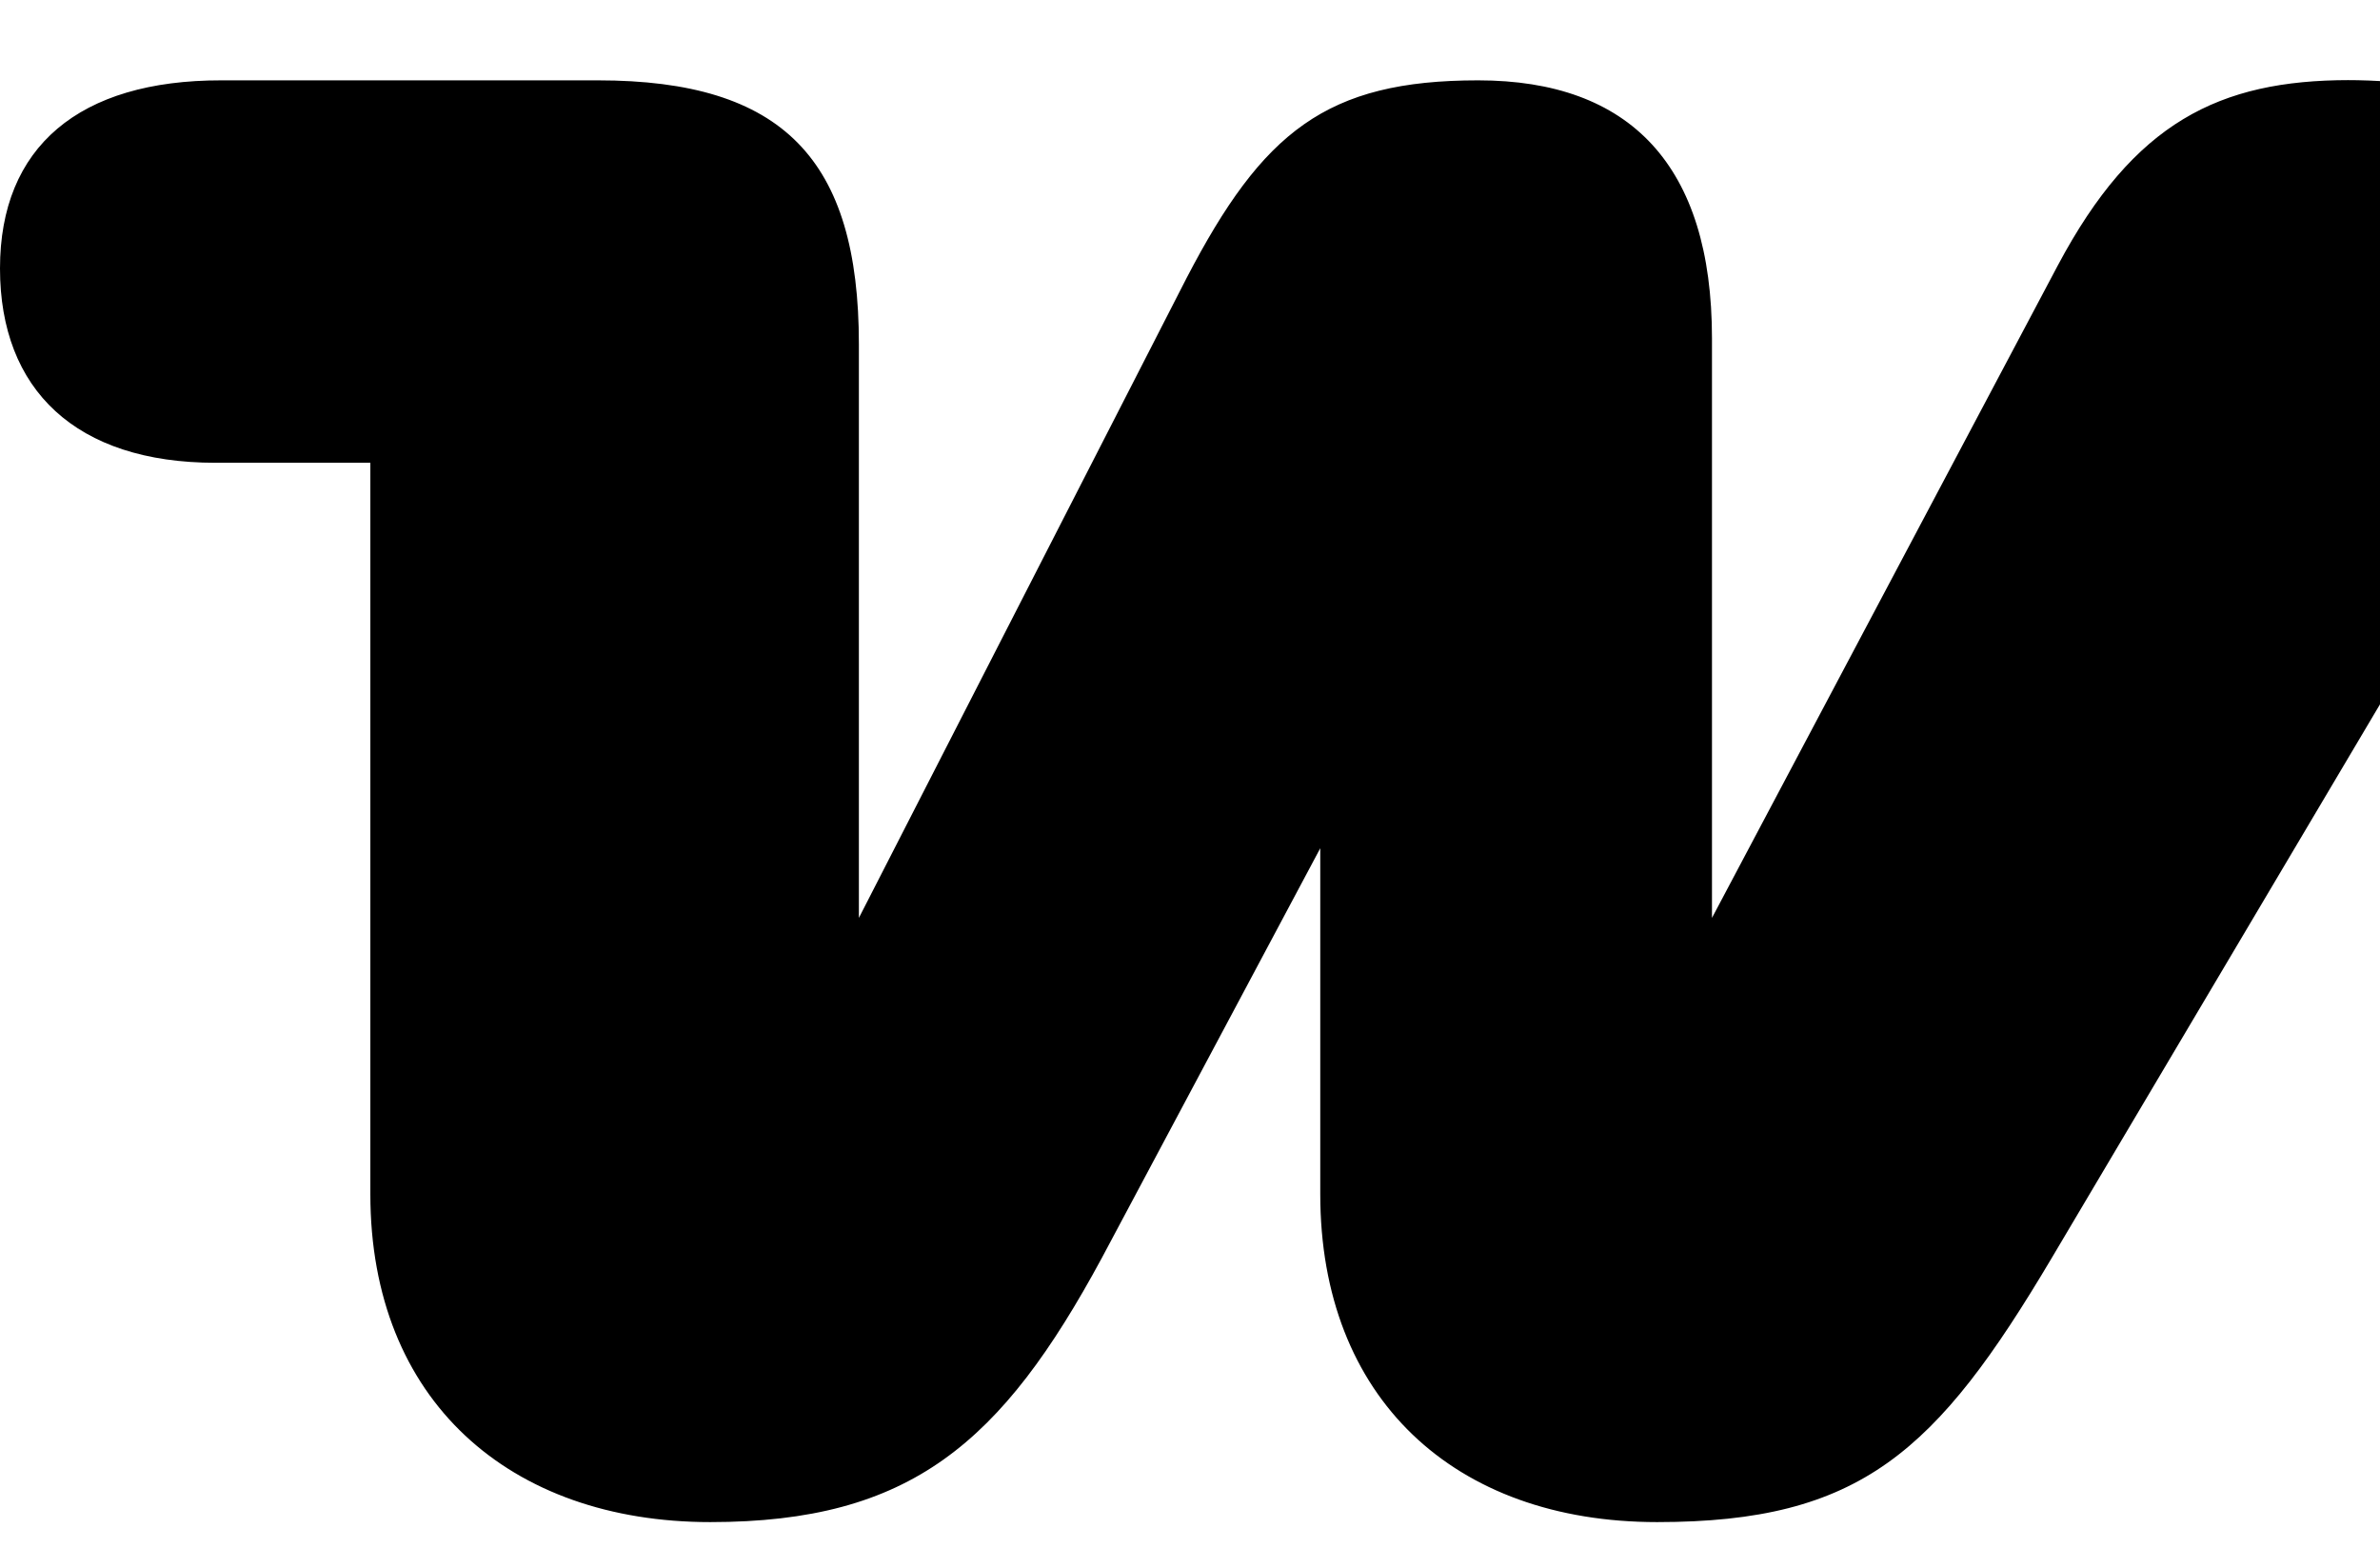
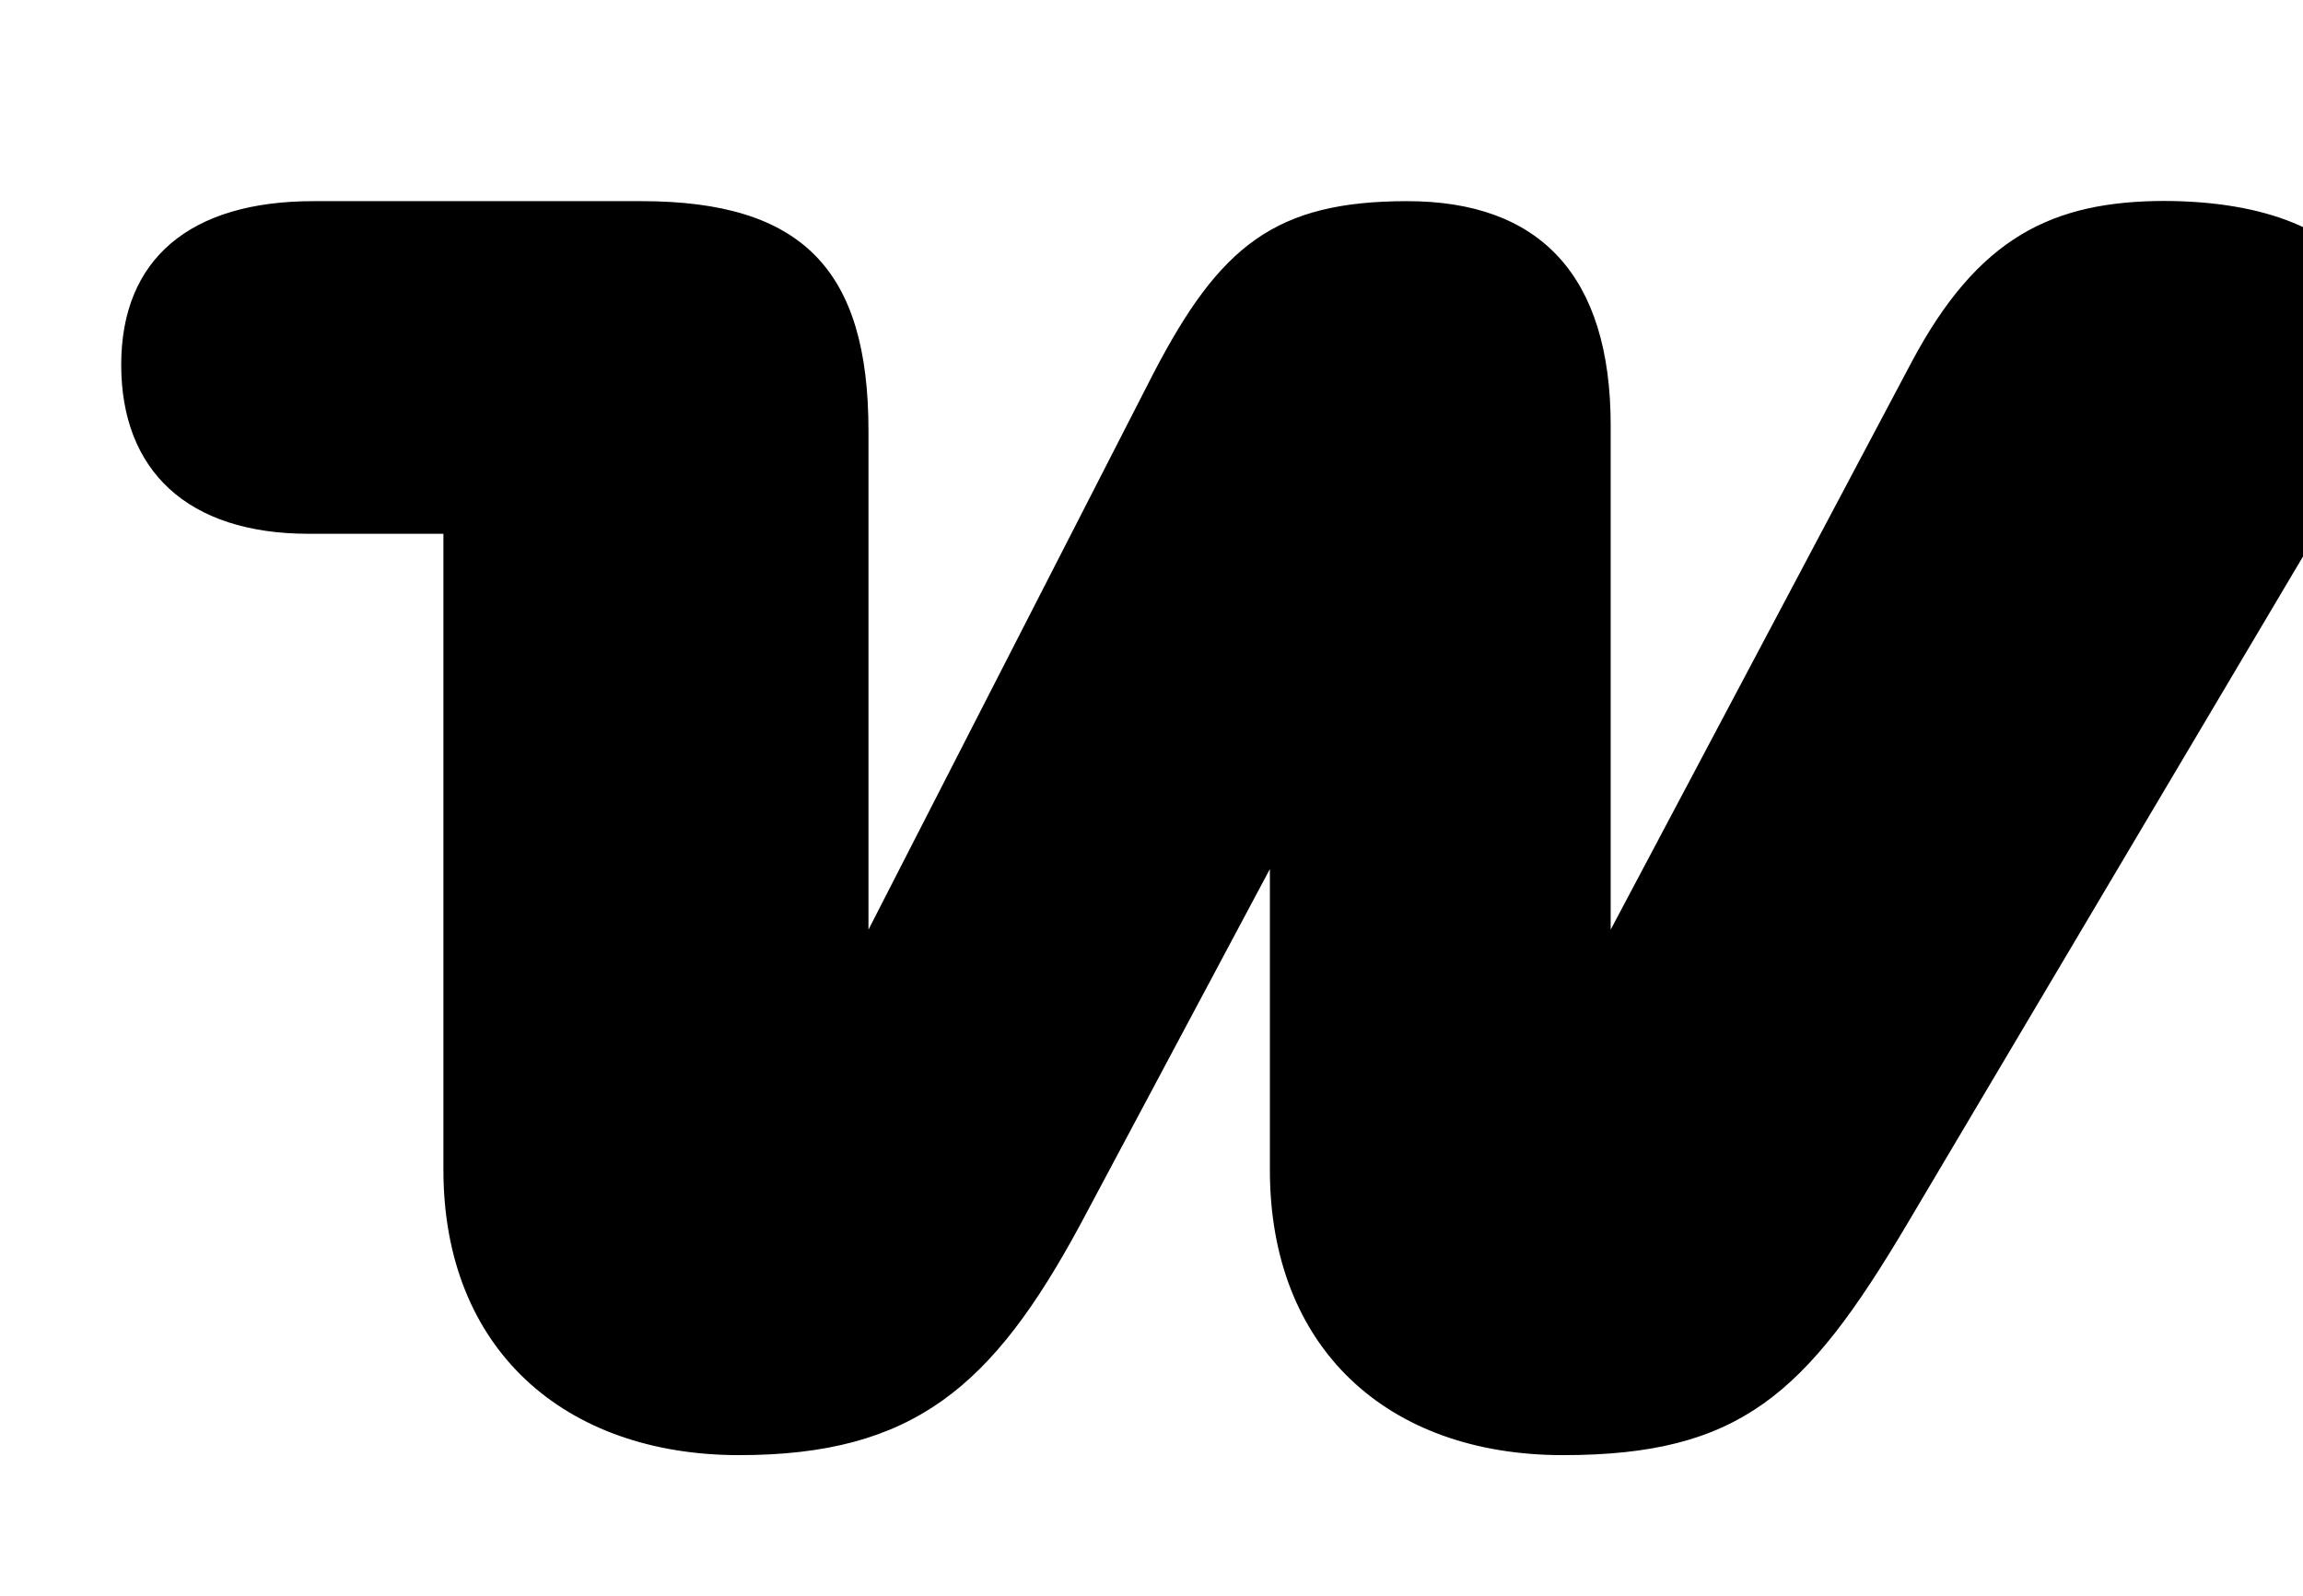
- <svg xmlns="http://www.w3.org/2000/svg" viewBox="0 8.55 10.25 6.75">
+ <svg xmlns="http://www.w3.org/2000/svg" viewBox="-0.6 7.9 11.4 7.9">
  <path d="M10.118 8.895c-.562 0-.928.183-1.255.797l-1.49 2.811v-2.496c0-.745-.353-1.111-1.007-1.111s-.928.222-1.255.85l-1.412 2.757v-2.47c0-.797-.327-1.137-1.124-1.137H.954C.34 8.895 0 9.183 0 9.706s.327.837.928.837h.667v3.15c0 .889.601 1.412 1.464 1.412s1.255-.34 1.686-1.137l.941-1.765v1.49c0 .876.575 1.412 1.451 1.412s1.203-.301 1.699-1.137l2.17-3.66c.471-.798.144-1.413-.901-1.413z" />
</svg>
